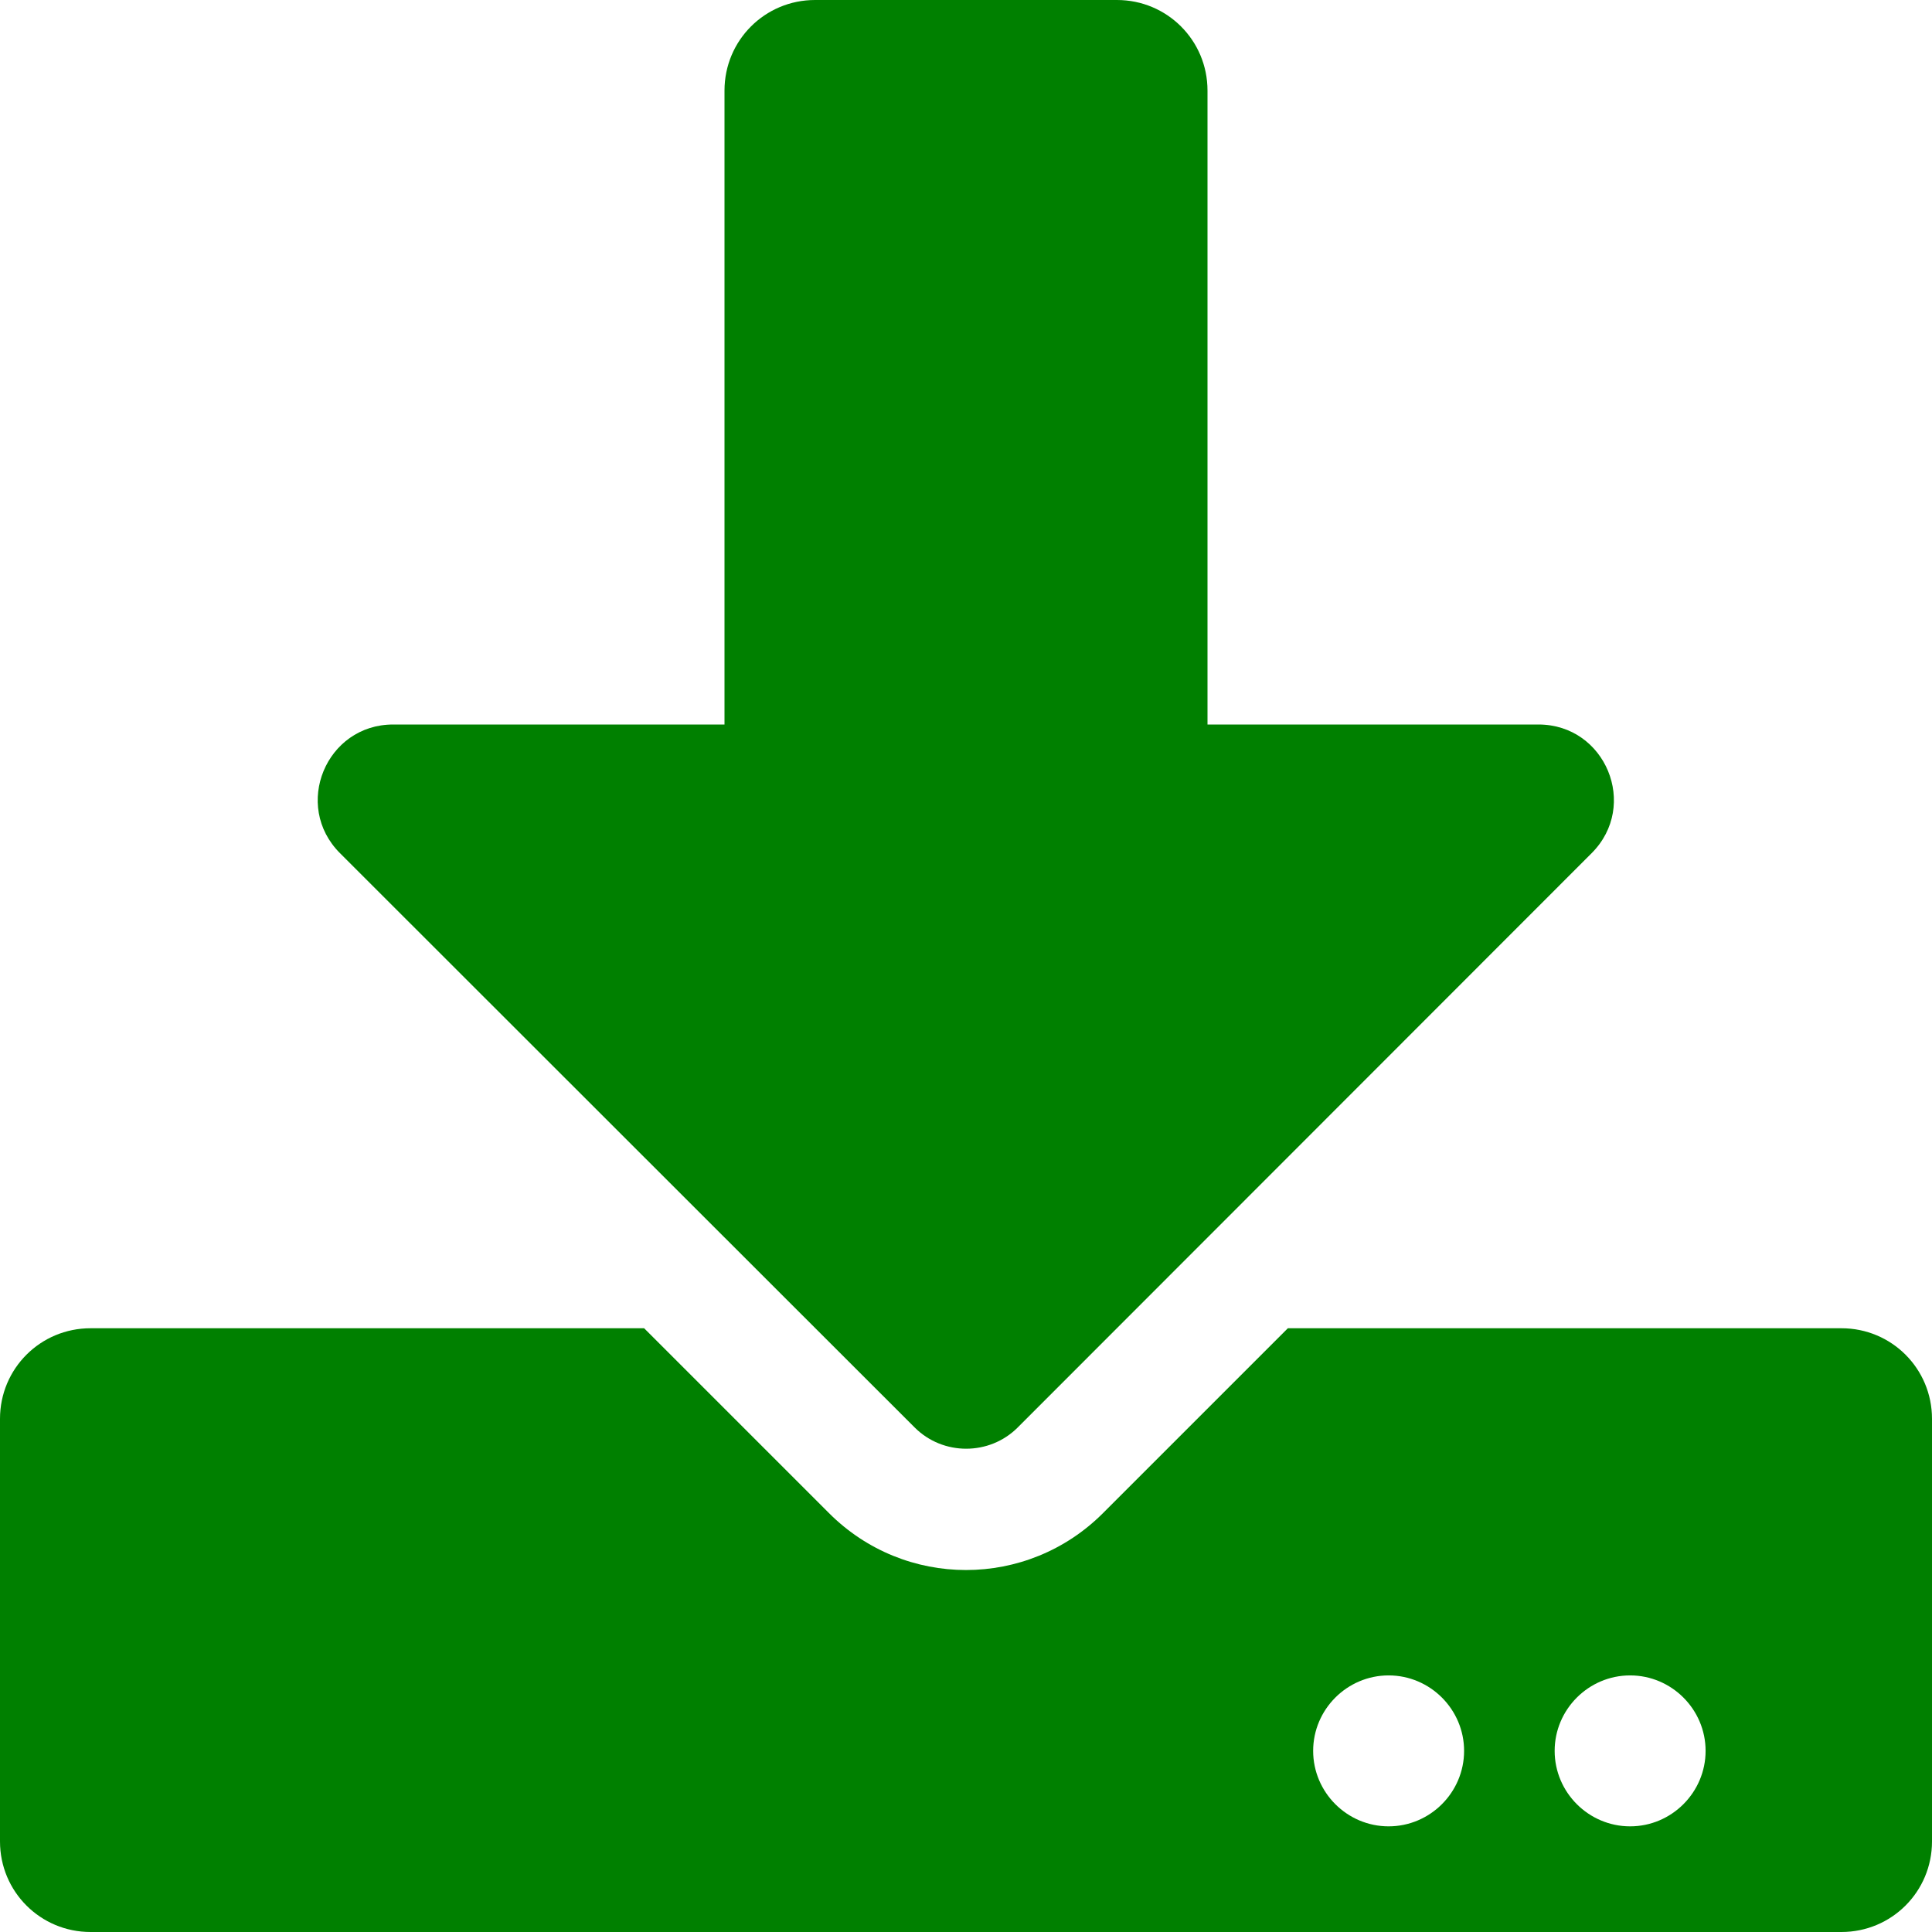
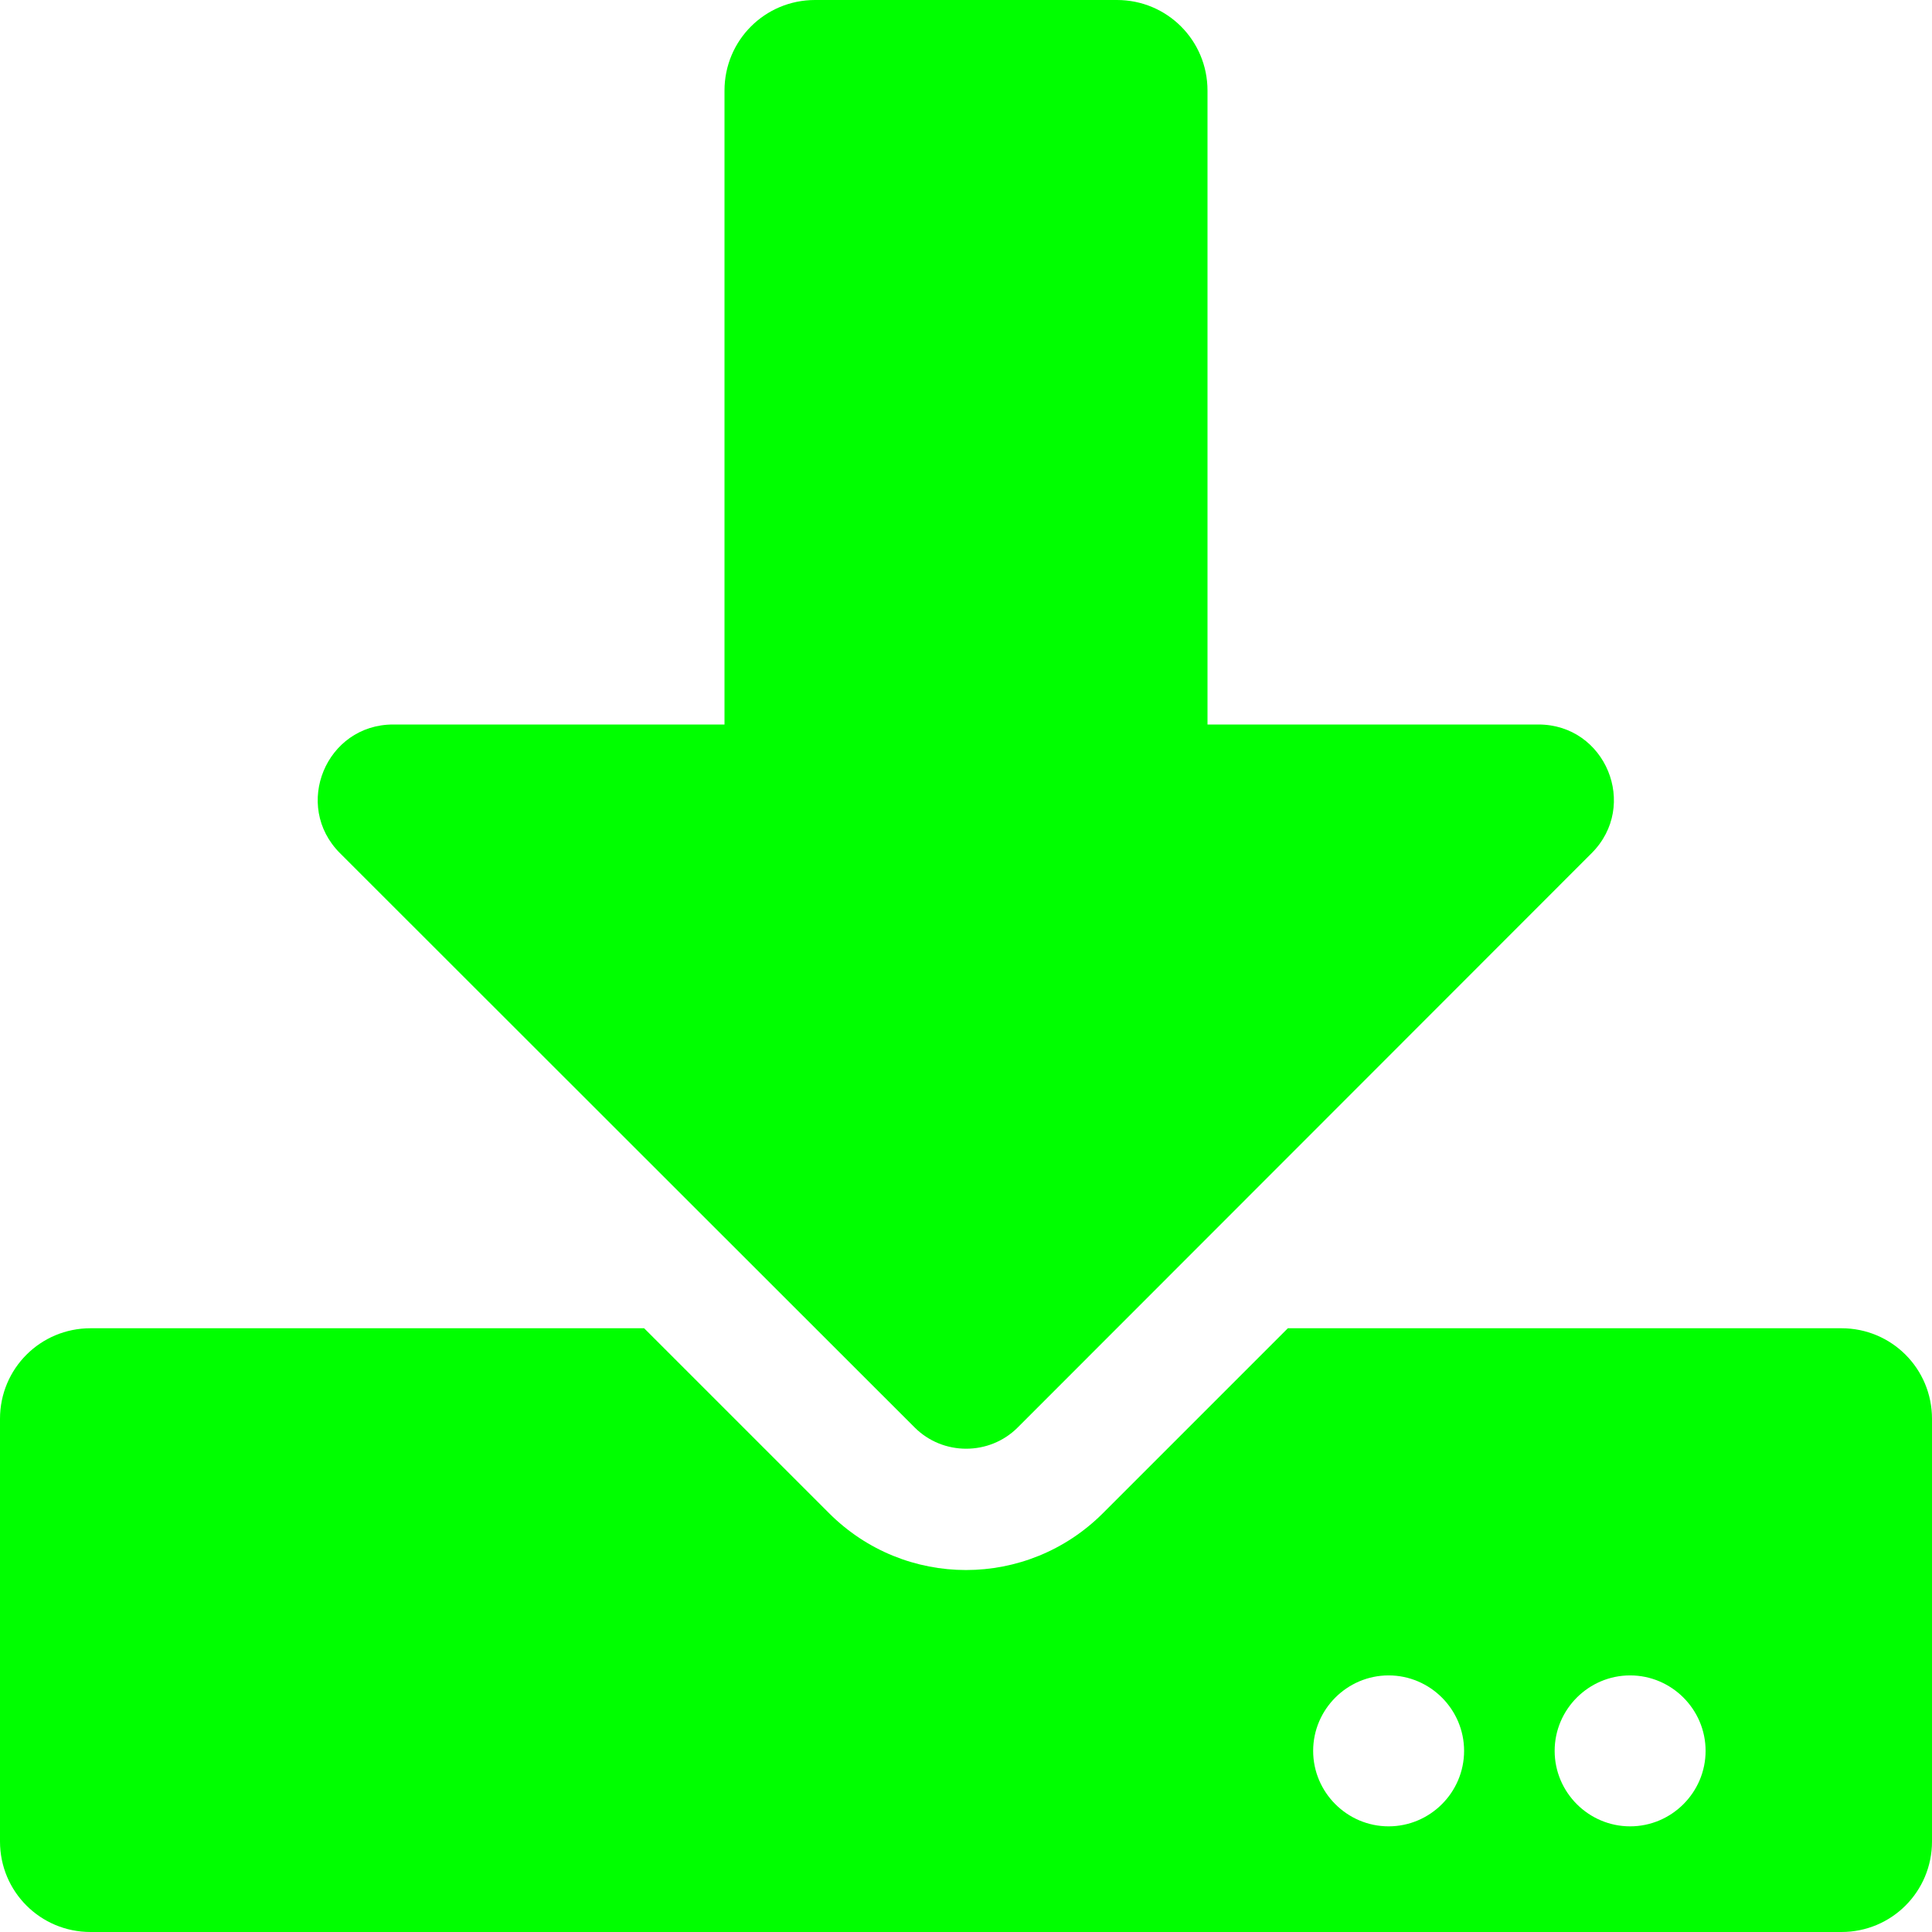
<svg xmlns="http://www.w3.org/2000/svg" aria-hidden="true" focusable="false" data-prefix="fas" data-icon="download" class="svg-inline--fa fa-download fa-w-16" role="img" viewBox="0 0 512 512">
-   <path fill="green" d="M216 0h80c13.3 0 24 10.7 24 24v168h87.7c17.8 0 26.7 21.5 14.1 34.1L269.7 378.3c-7.5 7.5-19.8 7.5-27.3 0L90.1 226.1c-12.6-12.6-3.7-34.1 14.1-34.1H192V24c0-13.3 10.7-24 24-24zm296 376v112c0 13.3-10.7 24-24 24H24c-13.3 0-24-10.7-24-24V376c0-13.3 10.7-24 24-24h146.7l49 49c20.1 20.1 52.5 20.1 72.6 0l49-49H488c13.3 0 24 10.7 24 24zm-124 88c0-11-9-20-20-20s-20 9-20 20 9 20 20 20 20-9 20-20zm64 0c0-11-9-20-20-20s-20 9-20 20 9 20 20 20 20-9 20-20z" />
+   <path fill="lime" d="M216 0h80c13.3 0 24 10.7 24 24v168h87.7c17.8 0 26.7 21.5 14.1 34.1L269.7 378.3c-7.5 7.5-19.8 7.5-27.3 0L90.1 226.1c-12.6-12.6-3.7-34.1 14.1-34.1H192V24c0-13.3 10.7-24 24-24zm296 376v112c0 13.3-10.7 24-24 24H24c-13.3 0-24-10.7-24-24V376c0-13.3 10.7-24 24-24h146.7l49 49c20.1 20.1 52.5 20.1 72.6 0l49-49H488c13.3 0 24 10.7 24 24zm-124 88c0-11-9-20-20-20s-20 9-20 20 9 20 20 20 20-9 20-20zm64 0c0-11-9-20-20-20s-20 9-20 20 9 20 20 20 20-9 20-20z" />
</svg>
